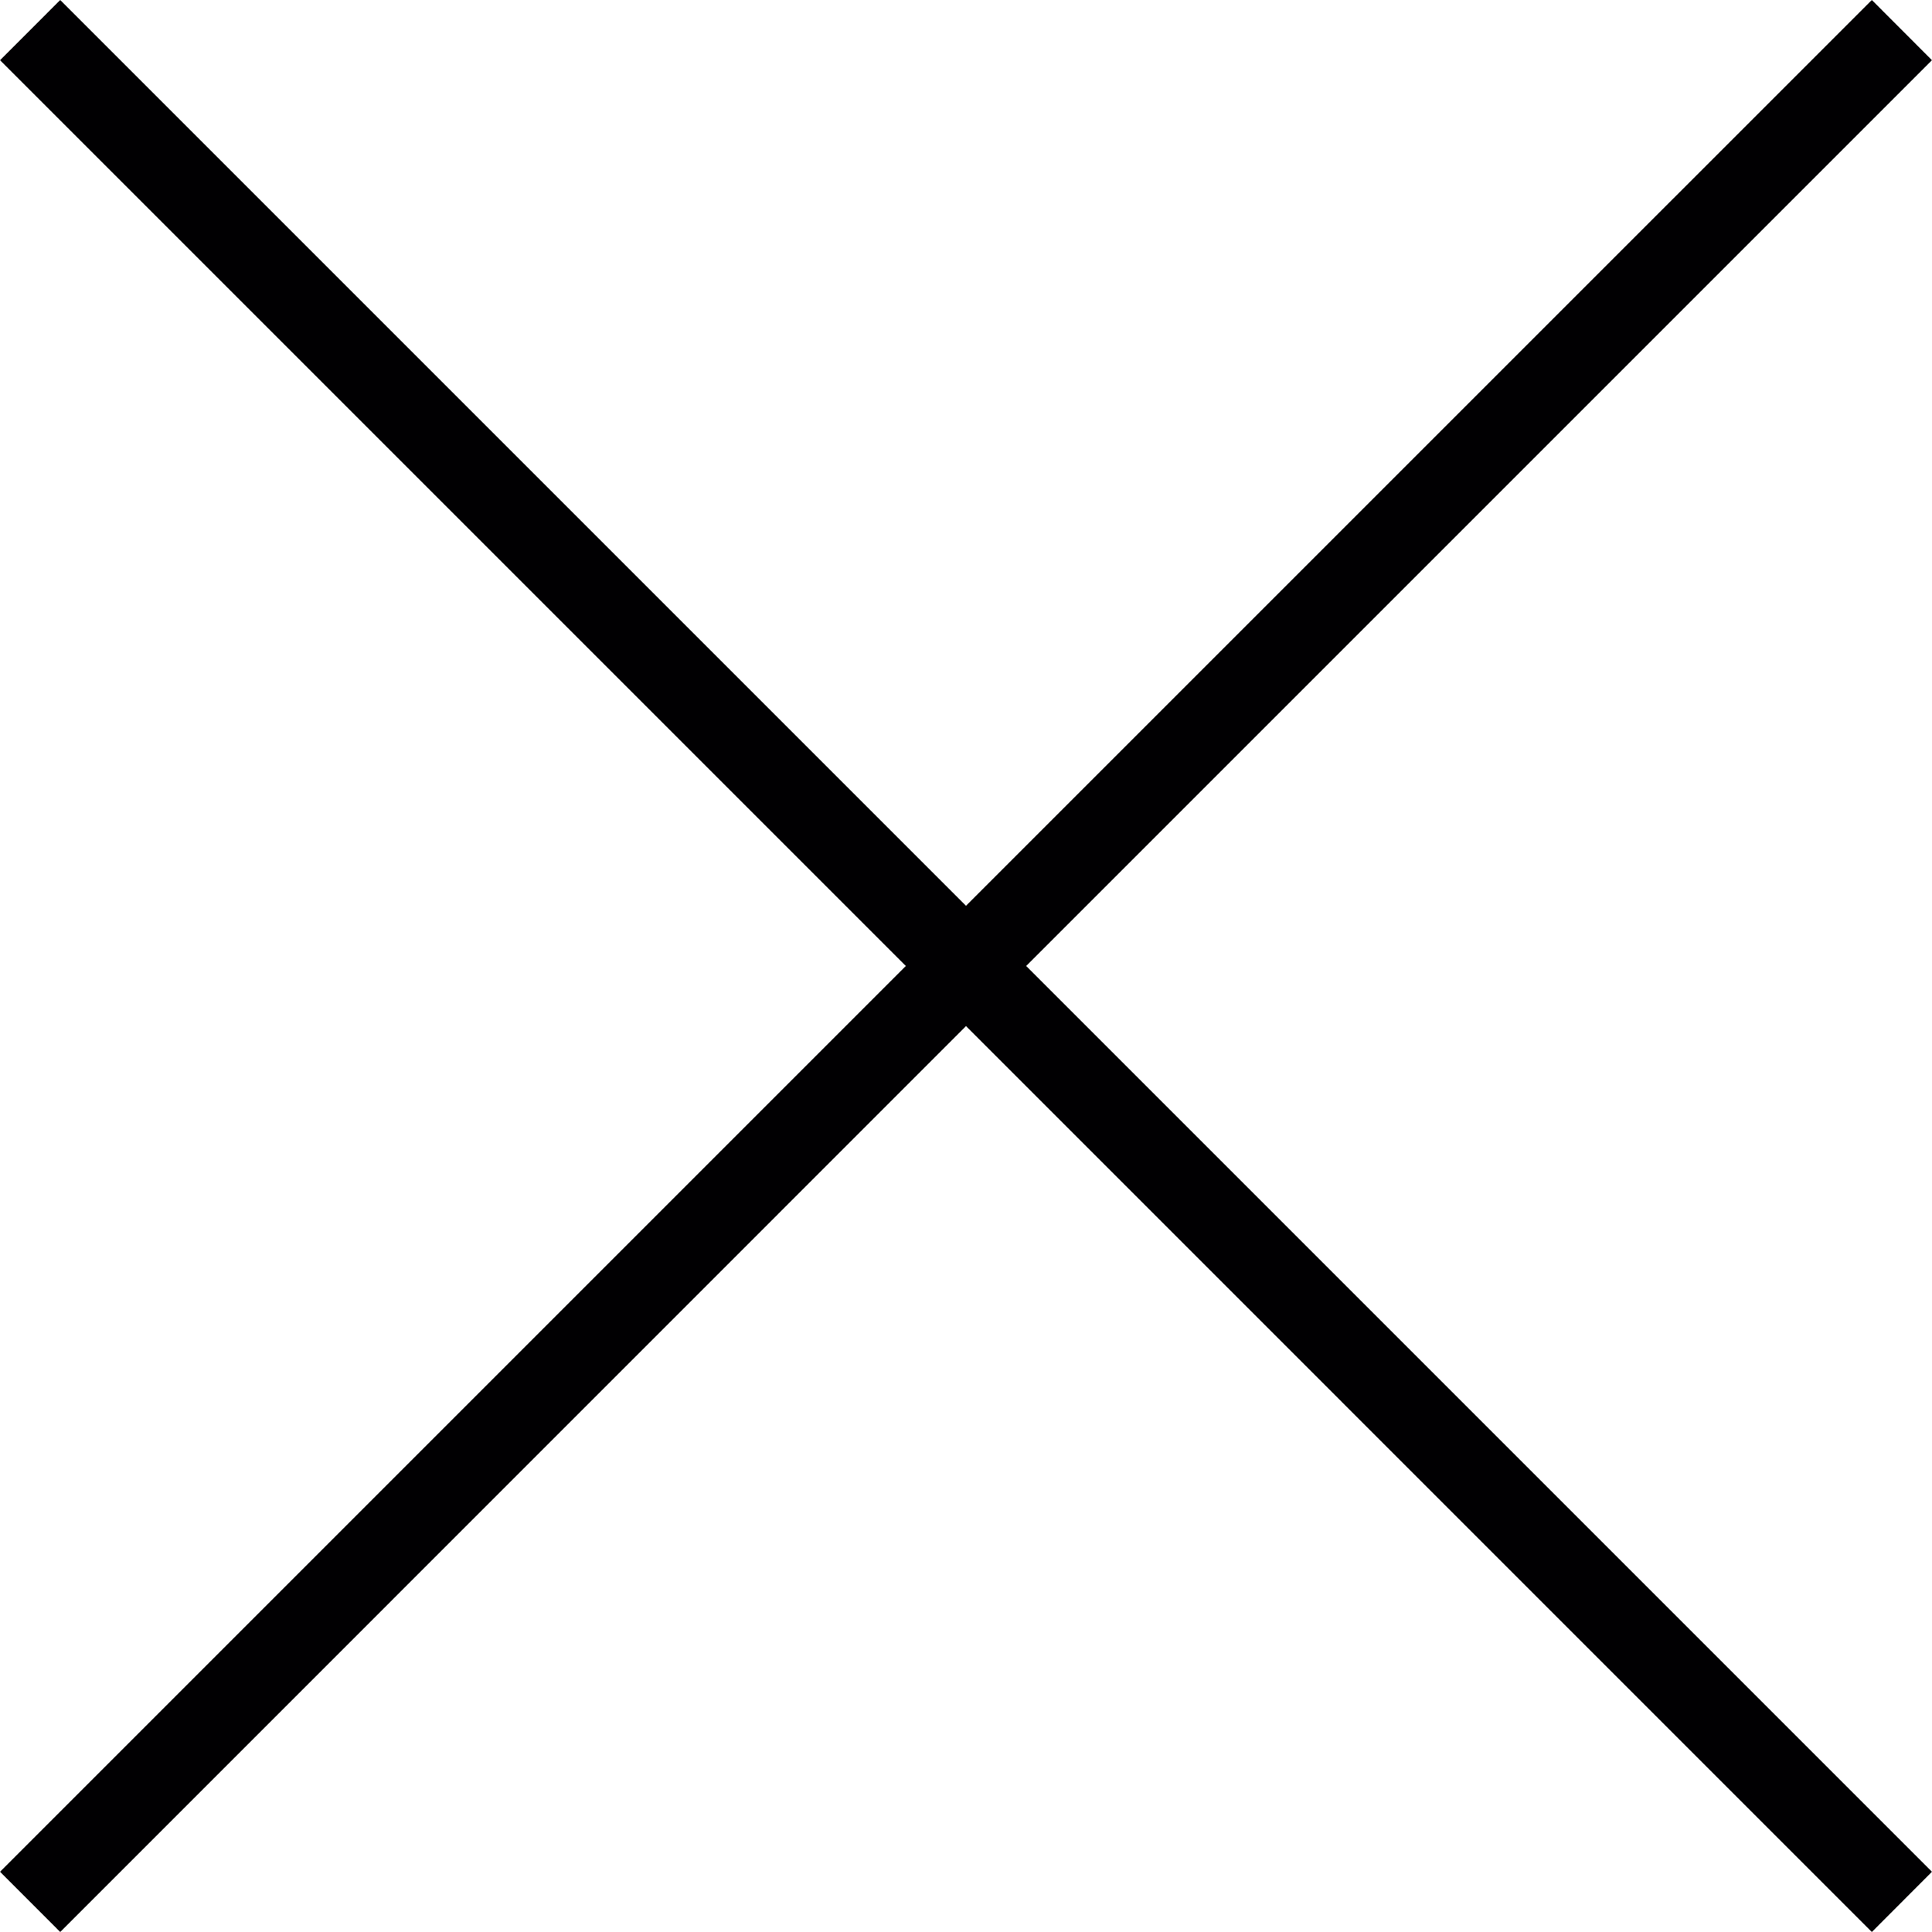
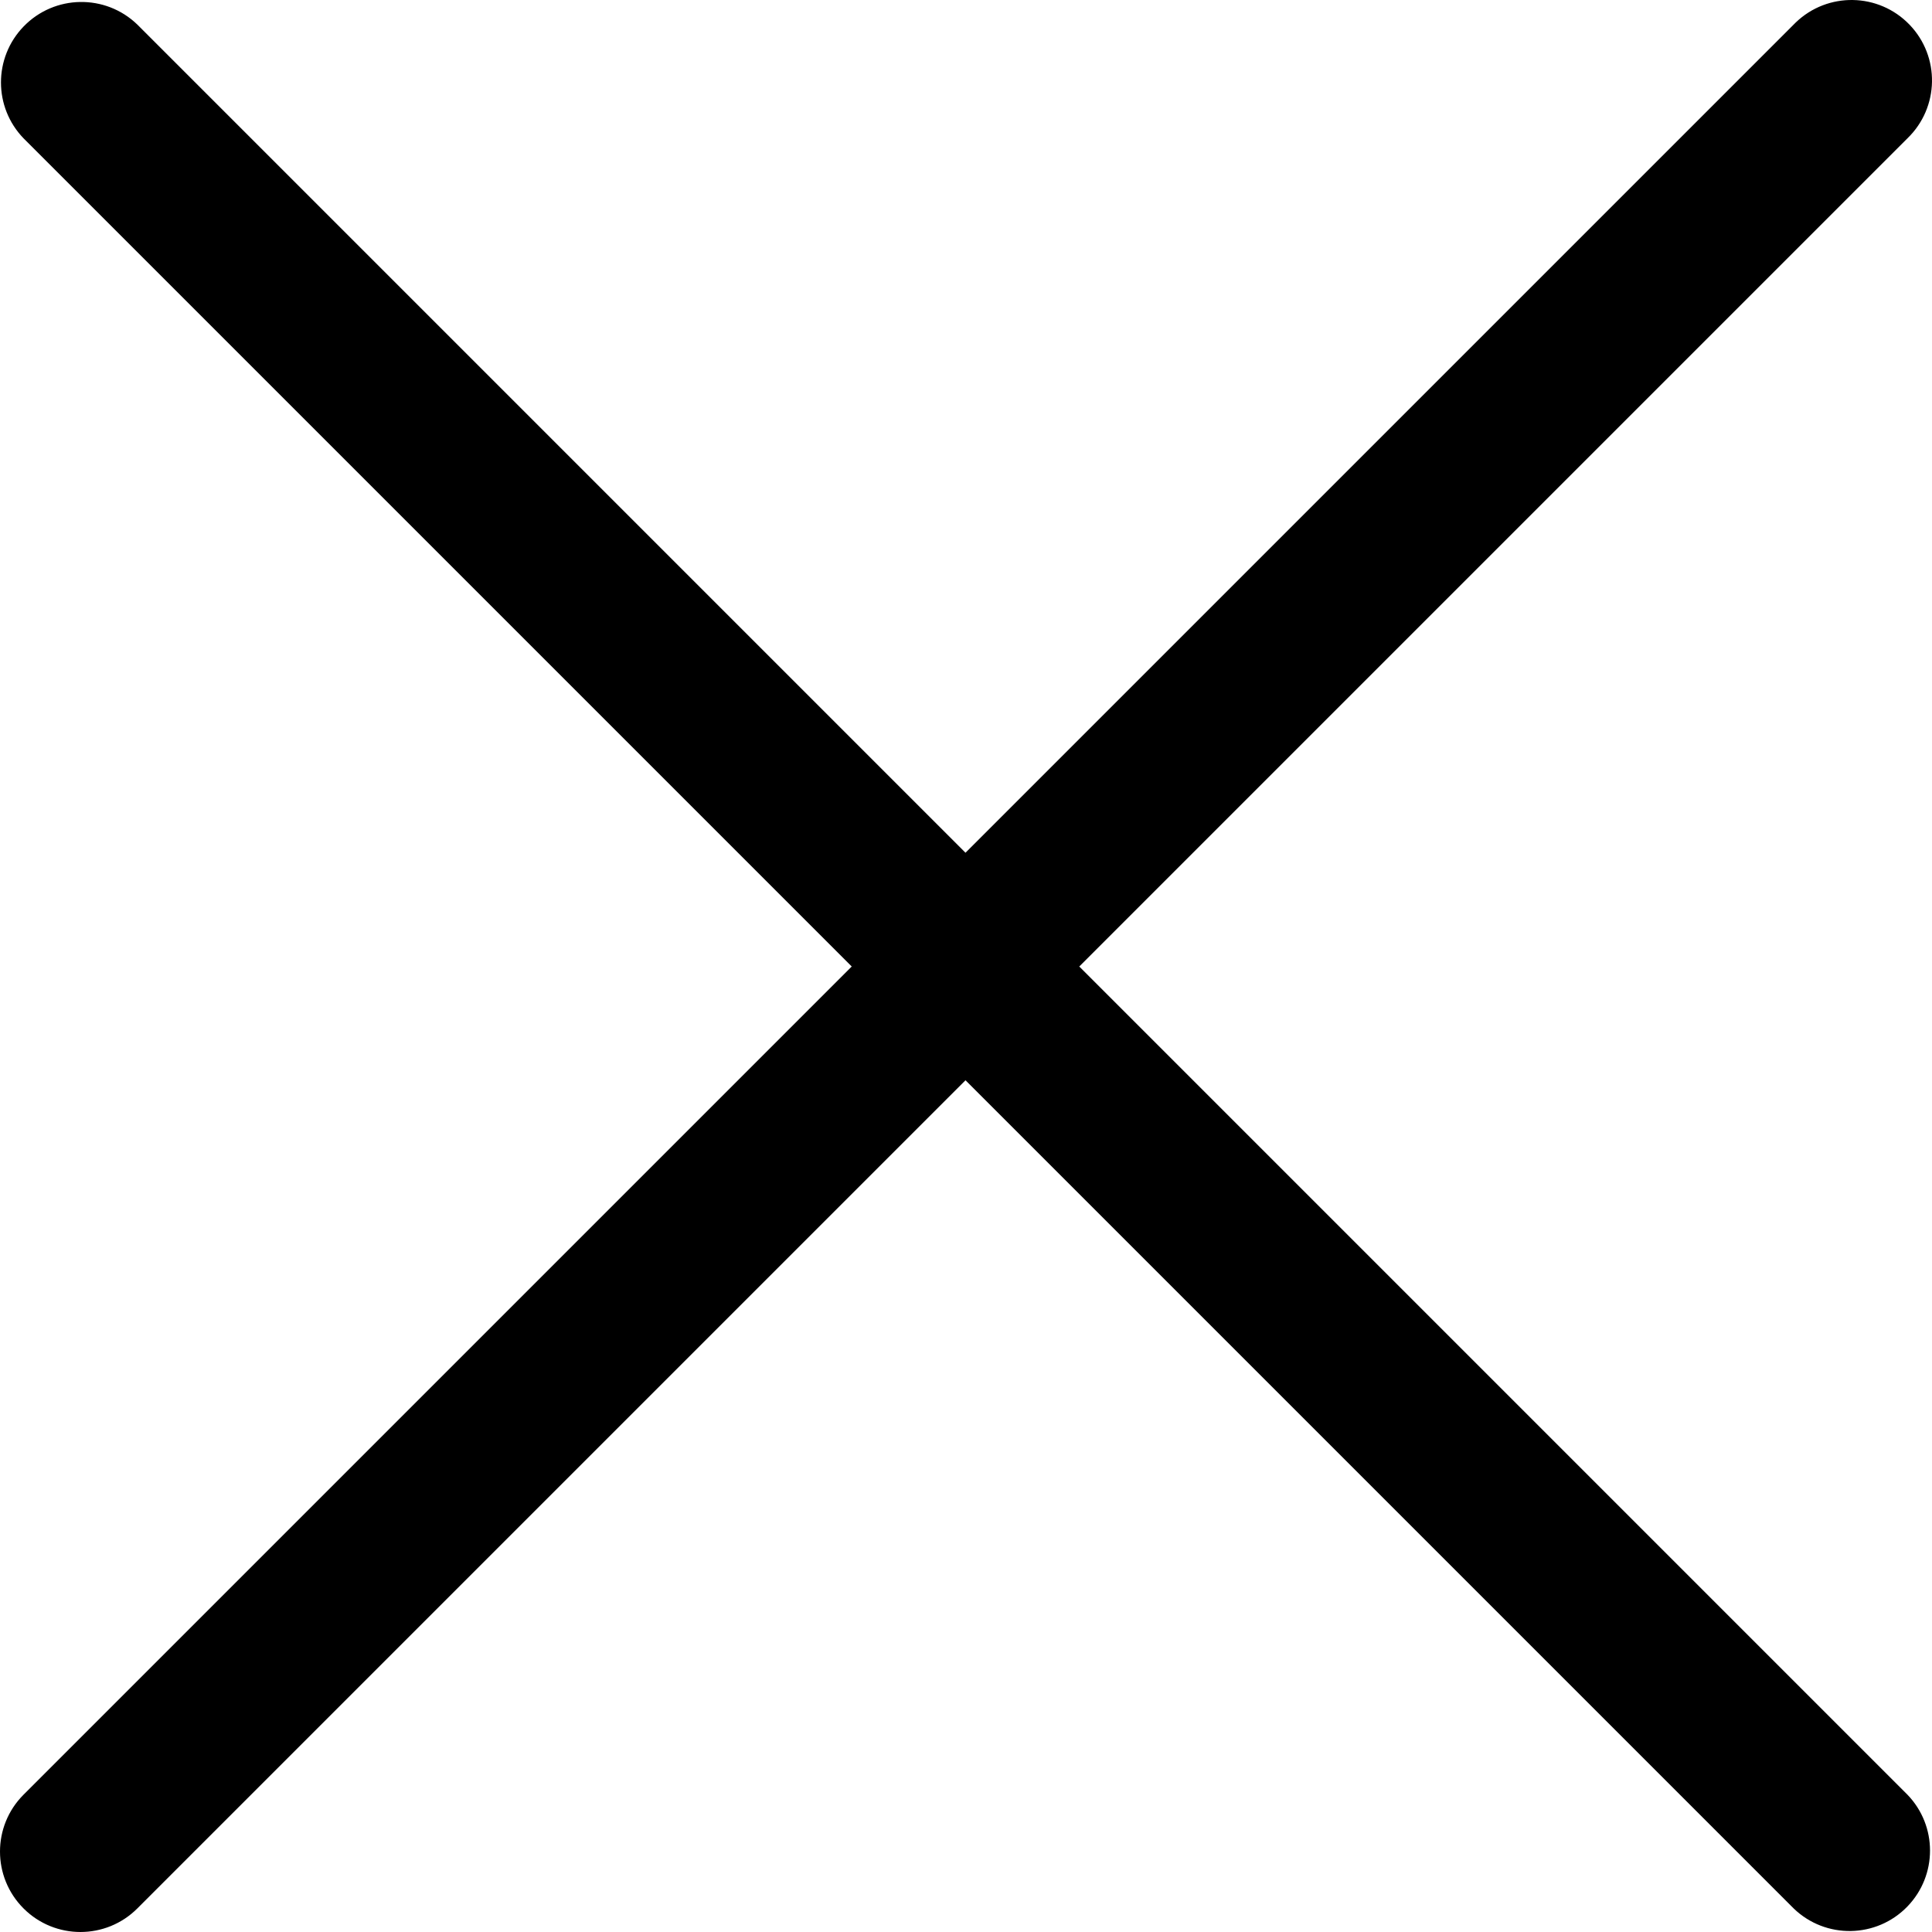
- <svg xmlns="http://www.w3.org/2000/svg" version="1.1" id="Capa_1" x="0px" y="0px" viewBox="0 0 224.512 224.512" style="enable-background:new 0 0 224.512 224.512;" xml:space="preserve">
+ <svg xmlns="http://www.w3.org/2000/svg" version="1.1" id="Capa_1" x="0px" y="0px" viewBox="0 0 409.806 409.806" style="enable-background:new 0 0 409.806 409.806;" xml:space="preserve">
  <g>
-     <polygon style="fill:#010002;" points="224.507,6.997 217.521,0 112.256,105.258 6.998,0 0.005,6.997 105.263,112.254    0.005,217.512 6.998,224.512 112.256,119.24 217.521,224.512 224.507,217.512 119.249,112.254  " />
+     <g>
+       <path d="M228.929,205.01L404.596,29.343c6.78-6.548,6.968-17.352,0.42-24.132c-6.548-6.78-17.352-6.968-24.132-0.42    c-0.142,0.137-0.282,0.277-0.42,0.42L204.796,180.878L29.129,5.21c-6.78-6.548-17.584-6.36-24.132,0.42    c-6.388,6.614-6.388,17.099,0,23.713L180.664,205.01L4.997,380.677c-6.663,6.664-6.663,17.468,0,24.132    c6.664,6.662,17.468,6.662,24.132,0l175.667-175.667l175.667,175.667c6.78,6.548,17.584,6.36,24.132-0.42    c6.387-6.614,6.387-17.099,0-23.712L228.929,205.01z" />
+     </g>
  </g>
  <g>
</g>
  <g>
</g>
  <g>
</g>
  <g>
</g>
  <g>
</g>
  <g>
</g>
  <g>
</g>
  <g>
</g>
  <g>
</g>
  <g>
</g>
  <g>
</g>
  <g>
</g>
  <g>
</g>
  <g>
</g>
  <g>
</g>
</svg>
